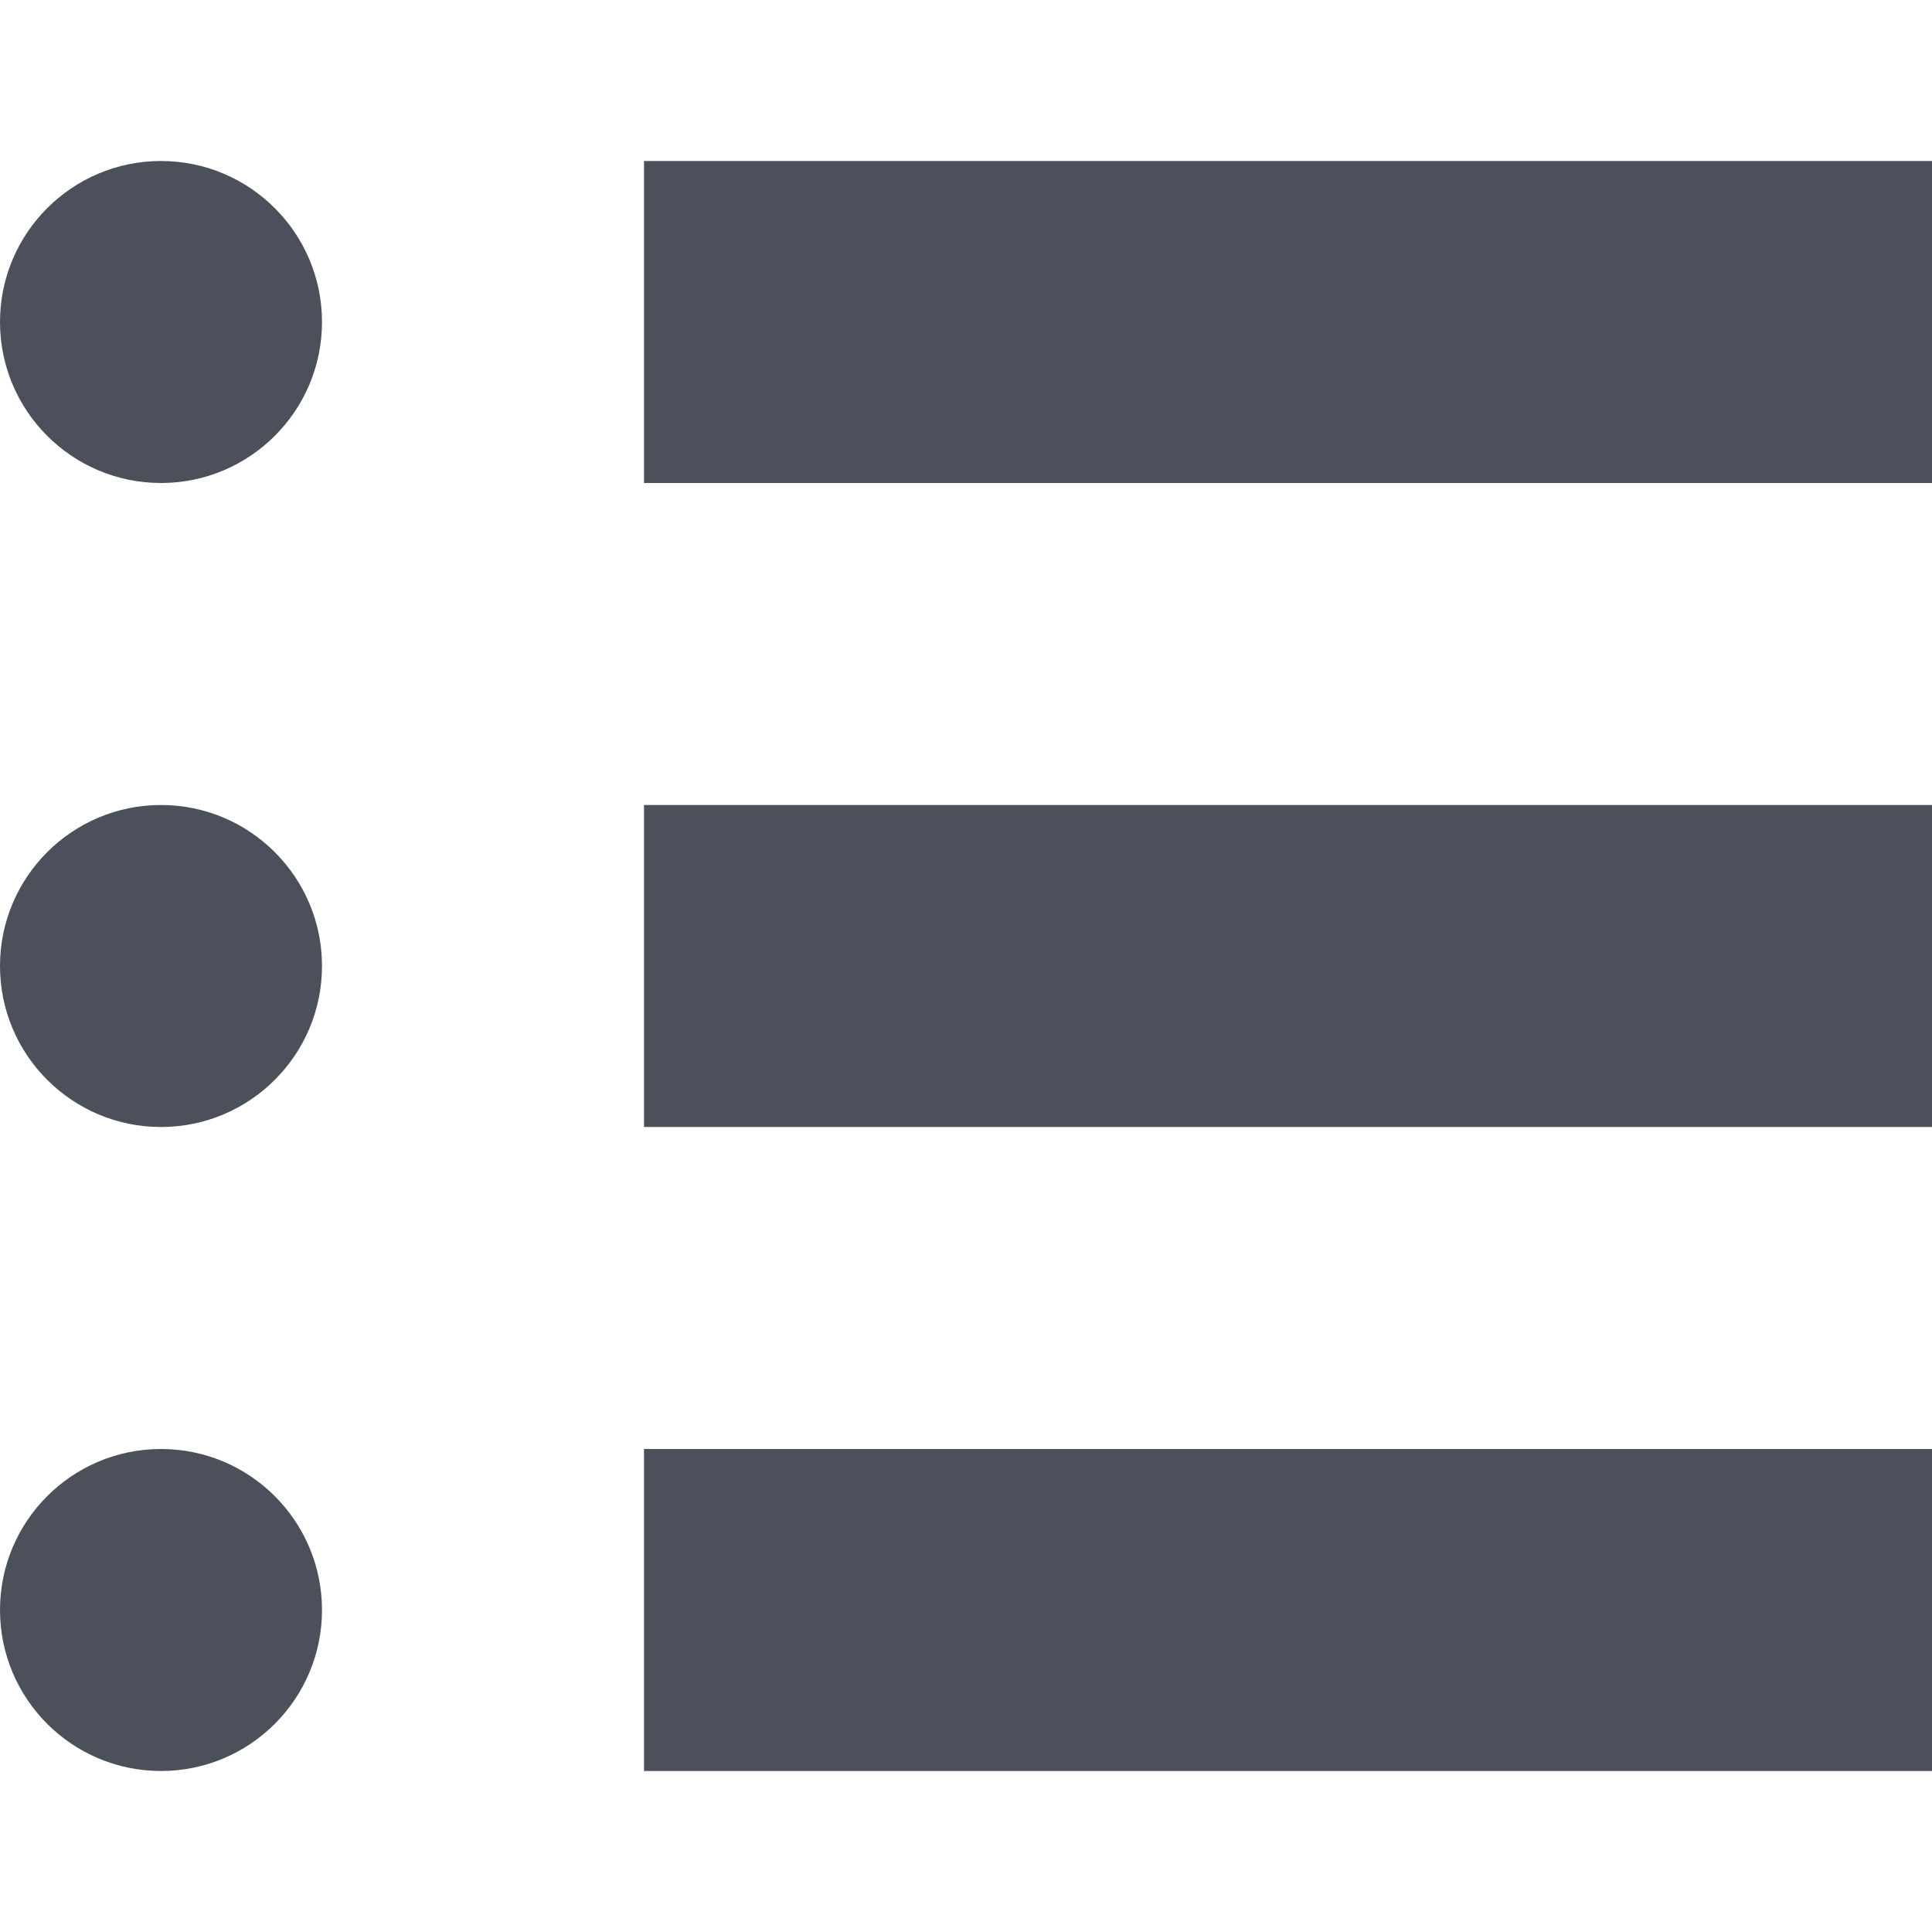
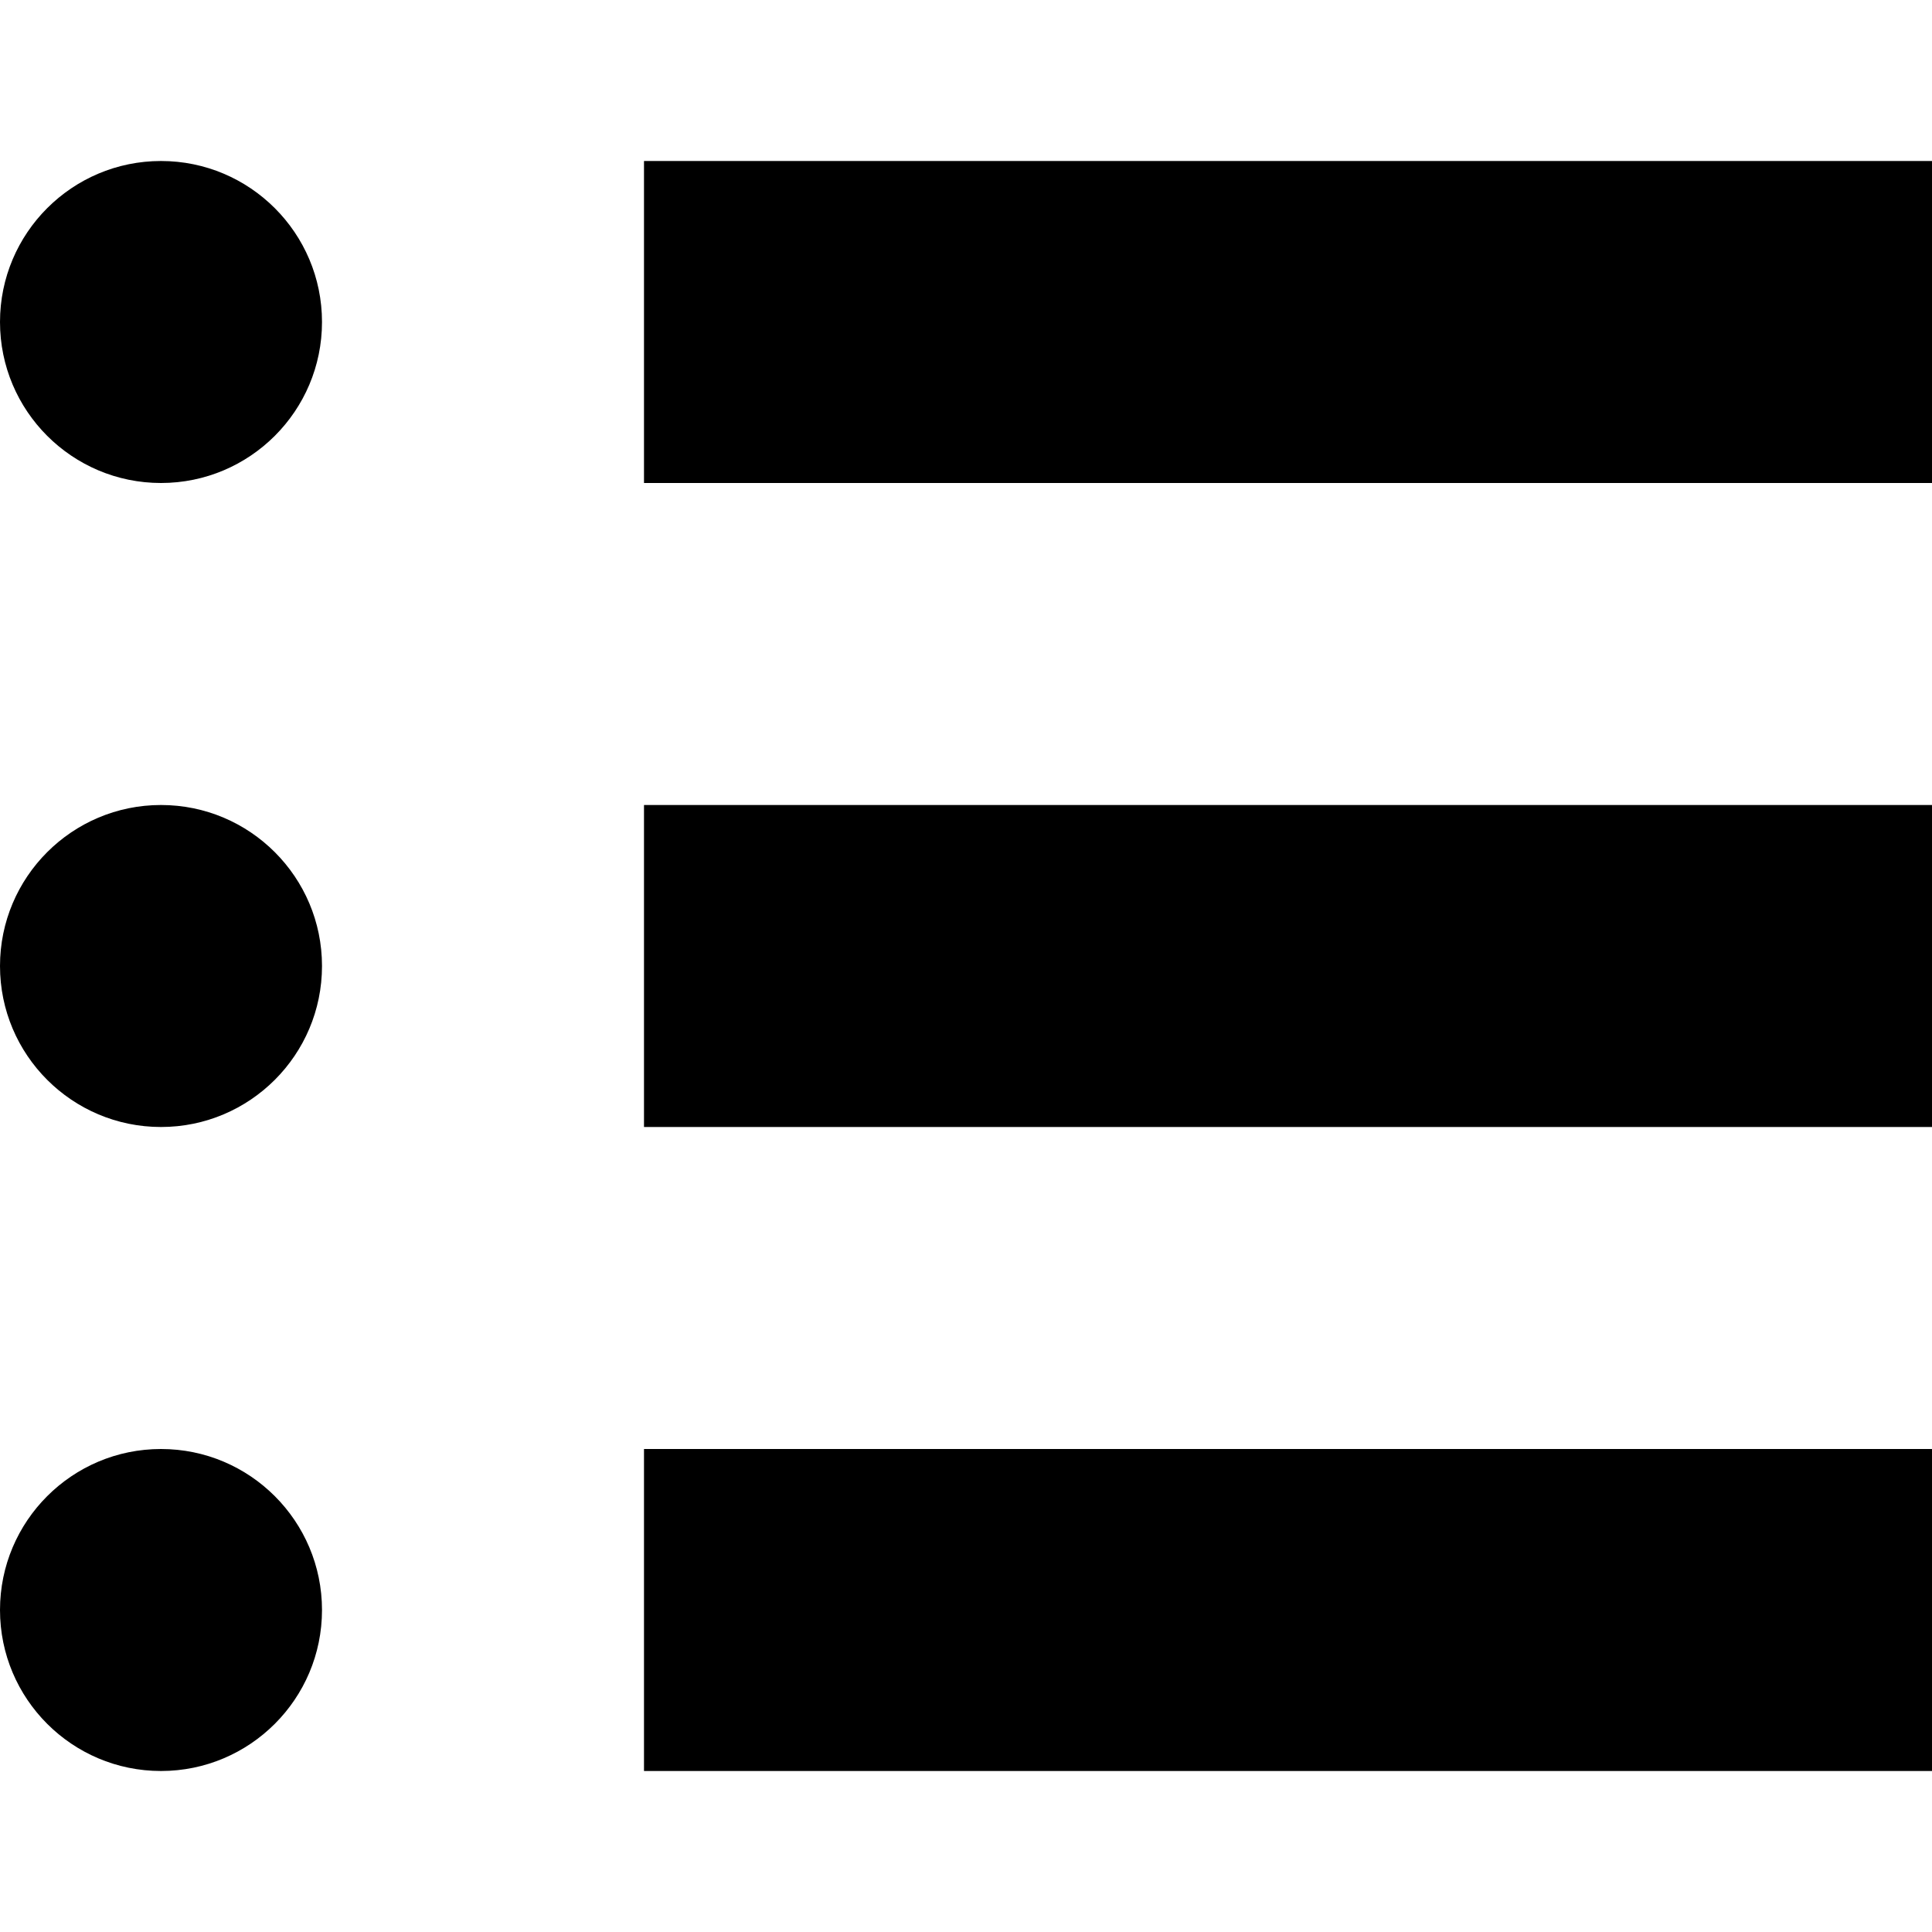
- <svg xmlns="http://www.w3.org/2000/svg" width="12" height="12" viewBox="0 0 12 12" fill="none">
-   <path d="M1 3C1.552 3 2 2.552 2 2C2 1.448 1.552 1 1 1C0.448 1 0 1.448 0 2C0 2.552 0.448 3 1 3Z" fill="#4C505B" />
-   <path d="M12 1H4V3H12V1Z" fill="#4C505B" />
-   <path d="M12 5H4V7H12V5Z" fill="#4C505B" />
-   <path d="M4 9H12V11H4V9Z" fill="#4C505B" />
-   <path d="M2 6C2 6.552 1.552 7 1 7C0.448 7 0 6.552 0 6C0 5.448 0.448 5 1 5C1.552 5 2 5.448 2 6Z" fill="#4C505B" />
-   <path d="M1 11C1.552 11 2 10.552 2 10C2 9.448 1.552 9 1 9C0.448 9 0 9.448 0 10C0 10.552 0.448 11 1 11Z" fill="#4C505B" />
+ <svg width="12" height="12" viewBox="0 0 12 12">
+   <path d="M1 3C1.552 3 2 2.552 2 2C2 1.448 1.552 1 1 1C0.448 1 0 1.448 0 2C0 2.552 0.448 3 1 3Z" />
+   <path d="M12 1H4V3H12V1Z" />
+   <path d="M12 5H4V7H12V5Z" />
+   <path d="M4 9H12V11H4V9Z" />
+   <path d="M2 6C2 6.552 1.552 7 1 7C0.448 7 0 6.552 0 6C0 5.448 0.448 5 1 5C1.552 5 2 5.448 2 6Z" />
+   <path d="M1 11C1.552 11 2 10.552 2 10C2 9.448 1.552 9 1 9C0.448 9 0 9.448 0 10C0 10.552 0.448 11 1 11Z" />
</svg>
